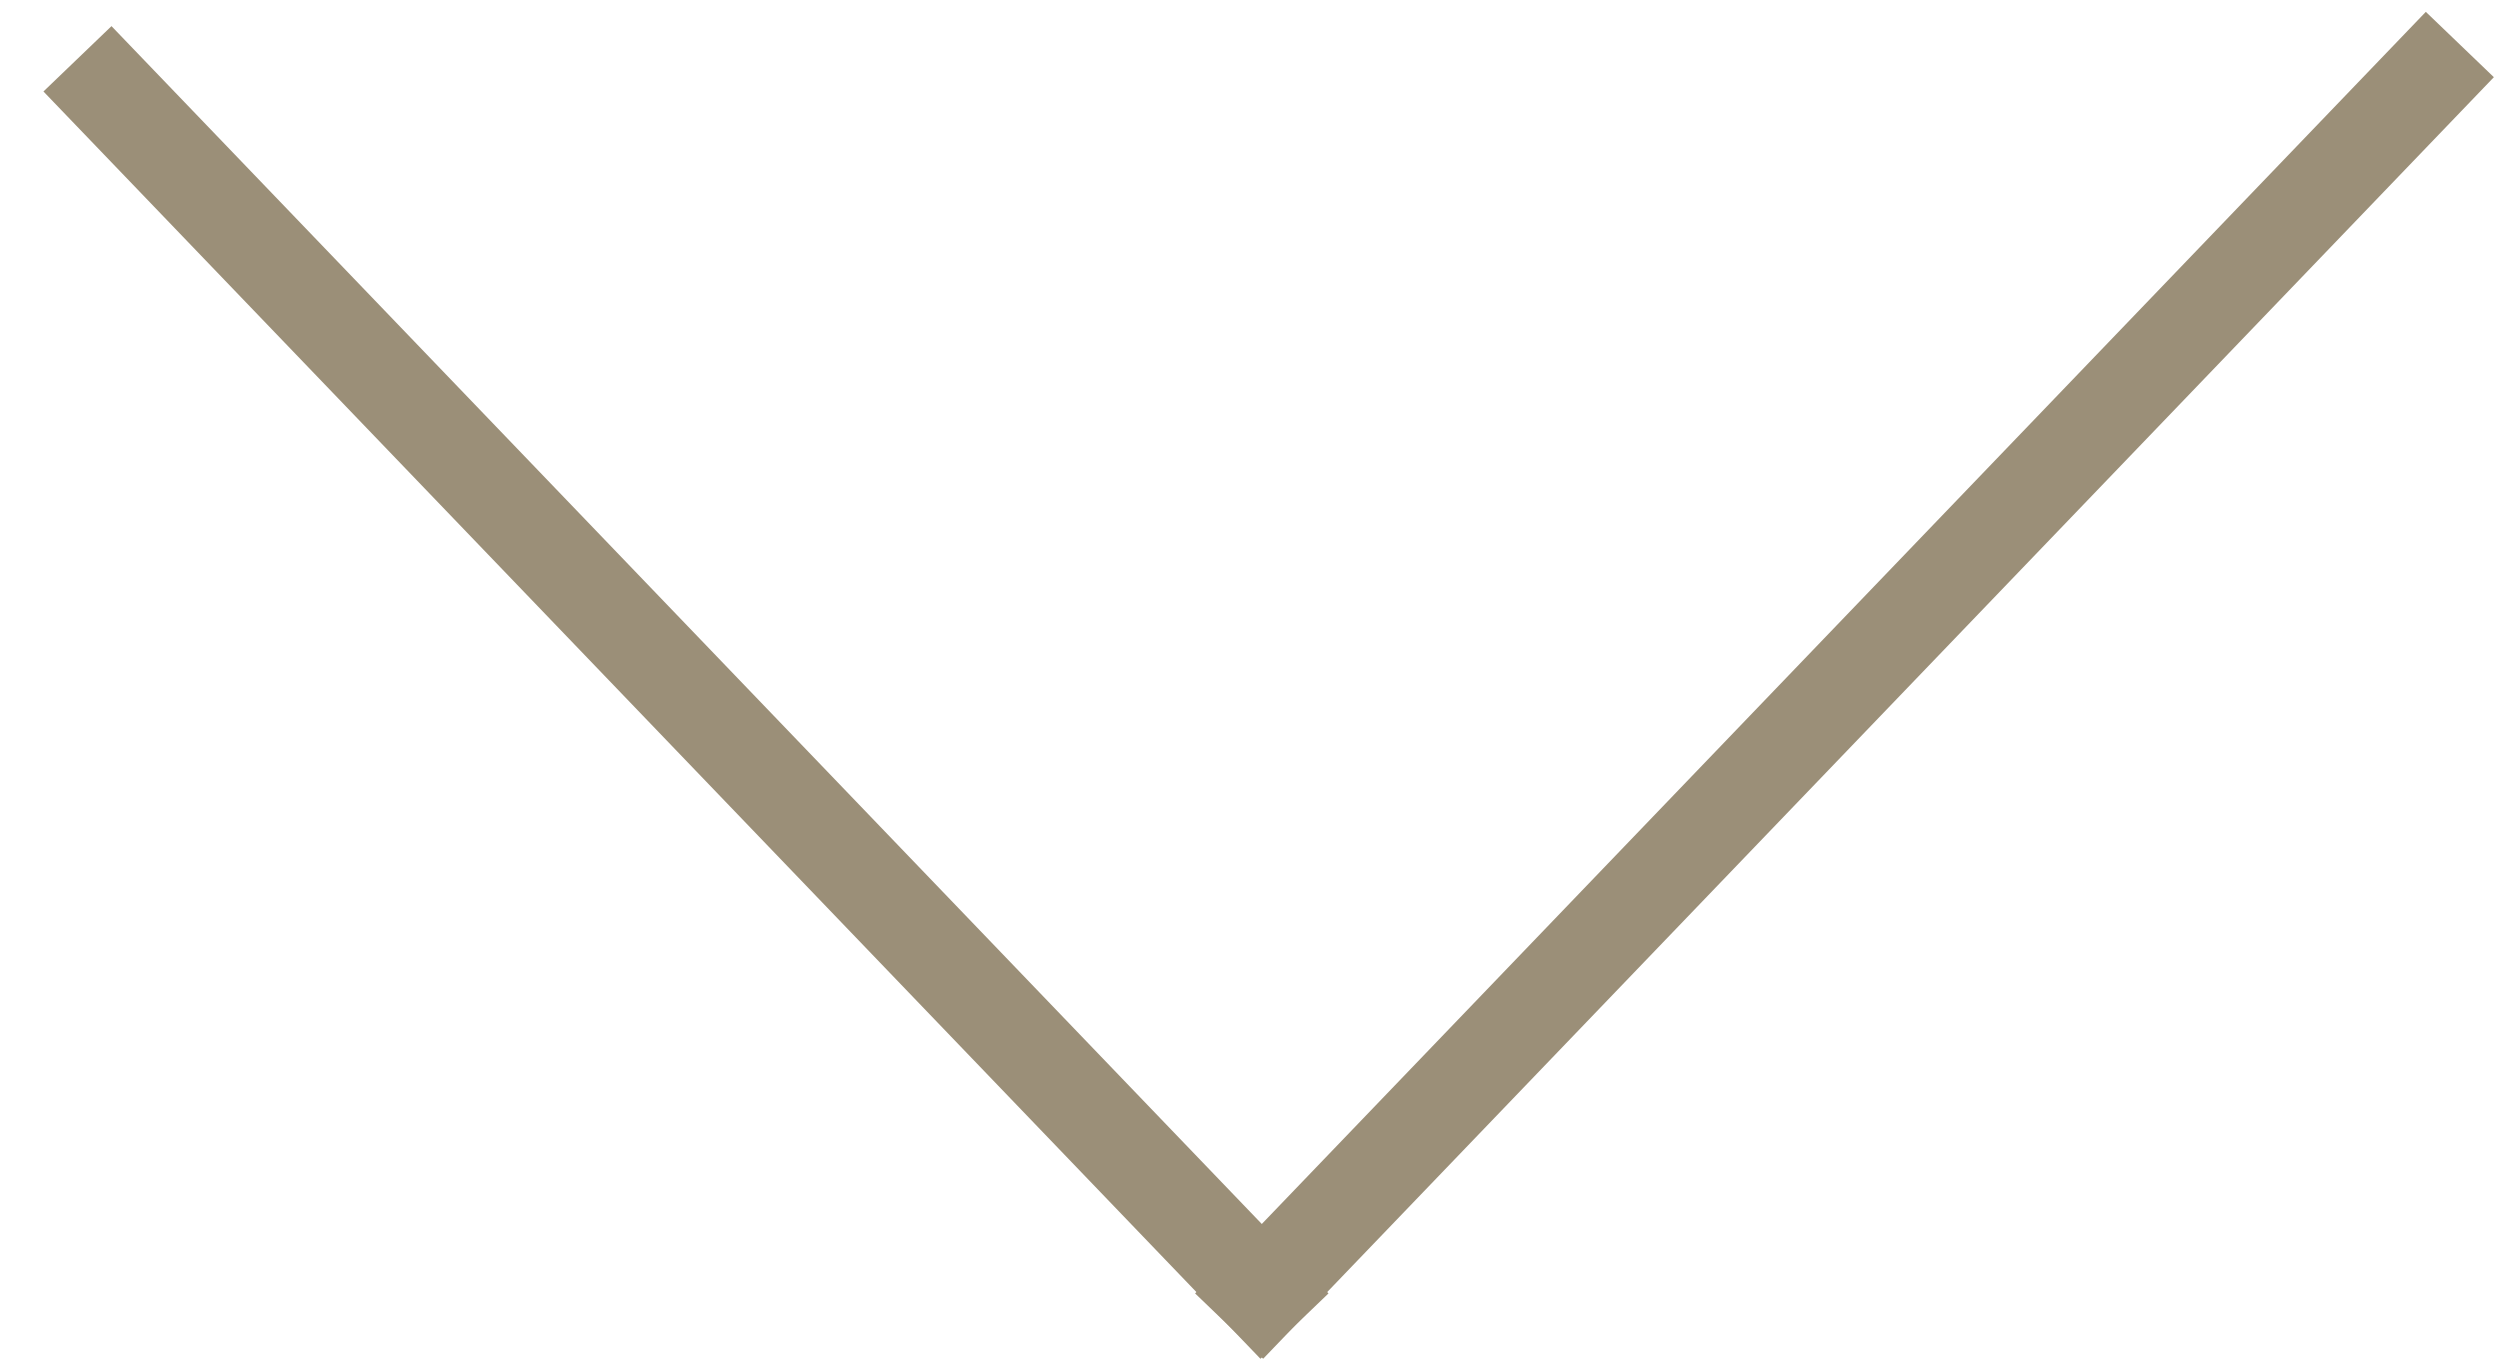
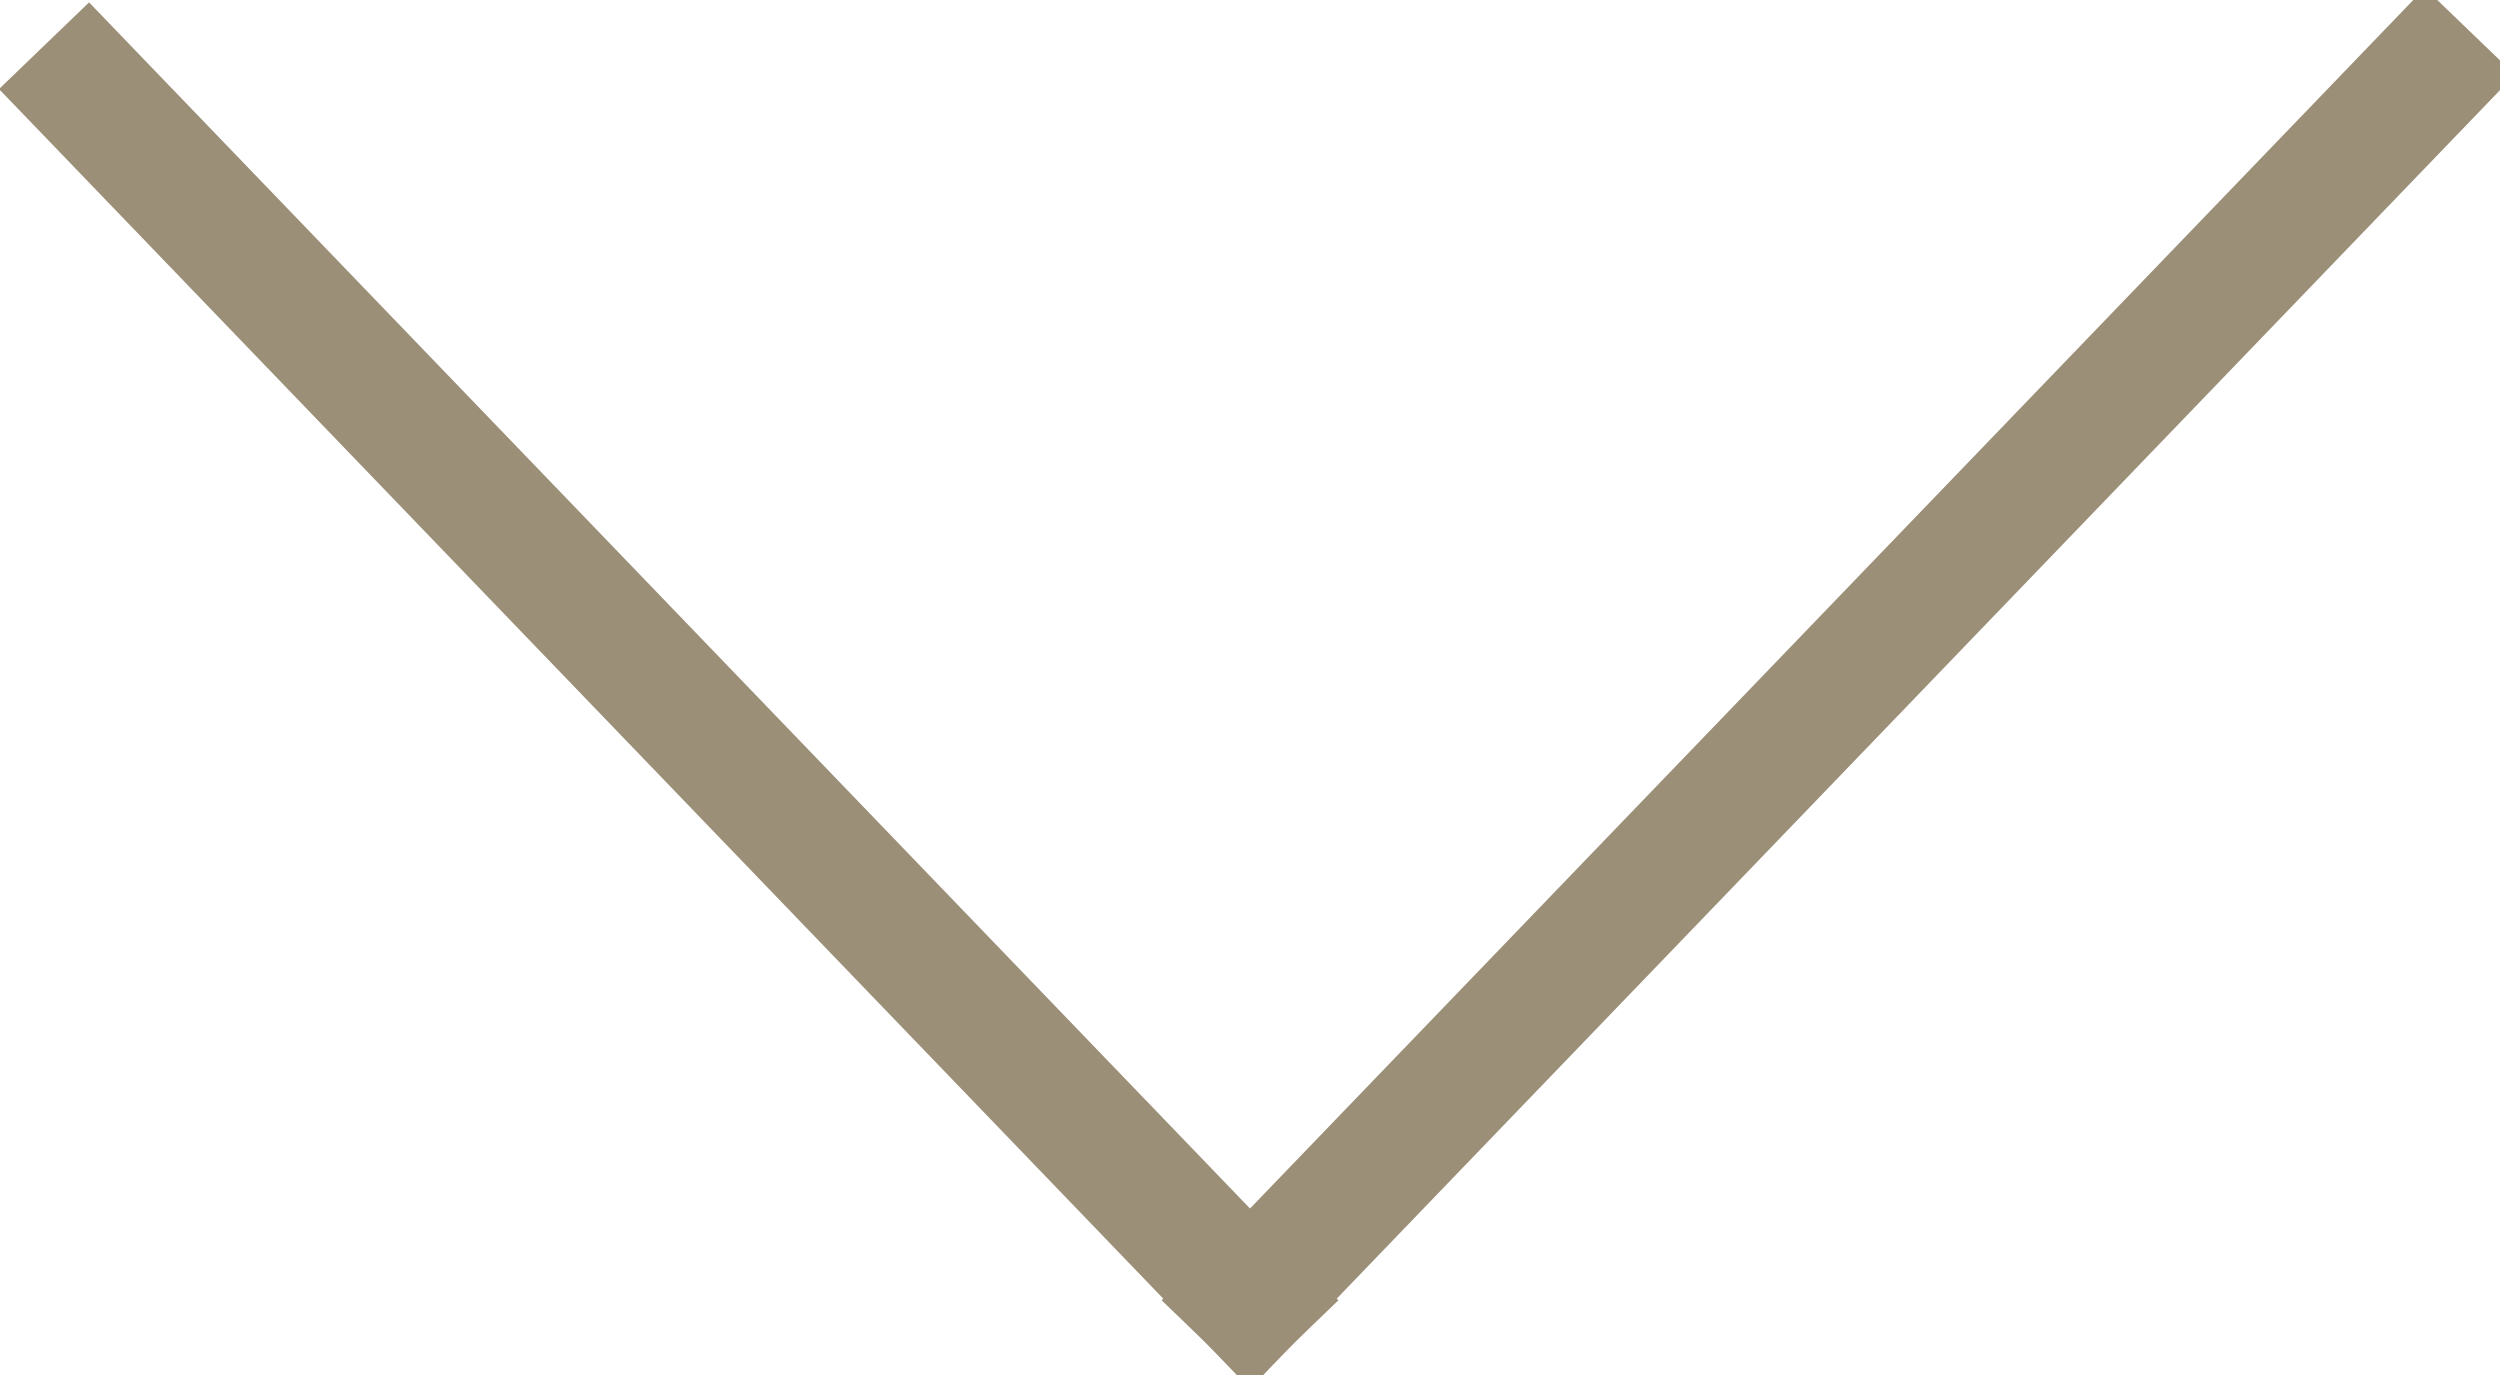
- <svg xmlns="http://www.w3.org/2000/svg" width="53px" height="29px" viewBox="0 0 53 29" version="1.1">
+ <svg xmlns="http://www.w3.org/2000/svg" width="20px" height="11px" viewBox="0 0 20 11" version="1.1">
  <defs />
-   <g id="Page-1" stroke="none" stroke-width="1" fill="none" fill-rule="evenodd" stroke-linecap="square">
-     <g id="Artboard-3" transform="translate(-174, -130)" stroke="#9B8F78" stroke-width="2">
-       <g id="Group-19" transform="translate(200.5, 144.5) rotate(-180) translate(-200.5, -144.5) translate(174, 130)">
-         <path d="M26.25,1.608 L1.544,27.335" id="Line" />
-         <path d="M26.25,1.608 L50.665,27.032" id="Line" />
+   <g id="Page-1" stroke="none" stroke-width="1" fill="none" fill-rule="evenodd">
+     <g id="Group-29" transform="translate(-7, -9)">
+       <rect id="Rectangle-17" x="0" y="0" width="34" height="30" />
+       <g id="Group-19" transform="translate(17, 14.5) rotate(-180) translate(-17, -14.5) translate(7, 9)" stroke-linecap="square" stroke="#9B8F78">
+         <g id="Group-41">
+           <path d="M10,0.611 L0.588,10.389" id="Line" />
+           <path d="M10,0.611 L19.301,10.274" id="Line" />
+         </g>
      </g>
    </g>
  </g>
</svg>
